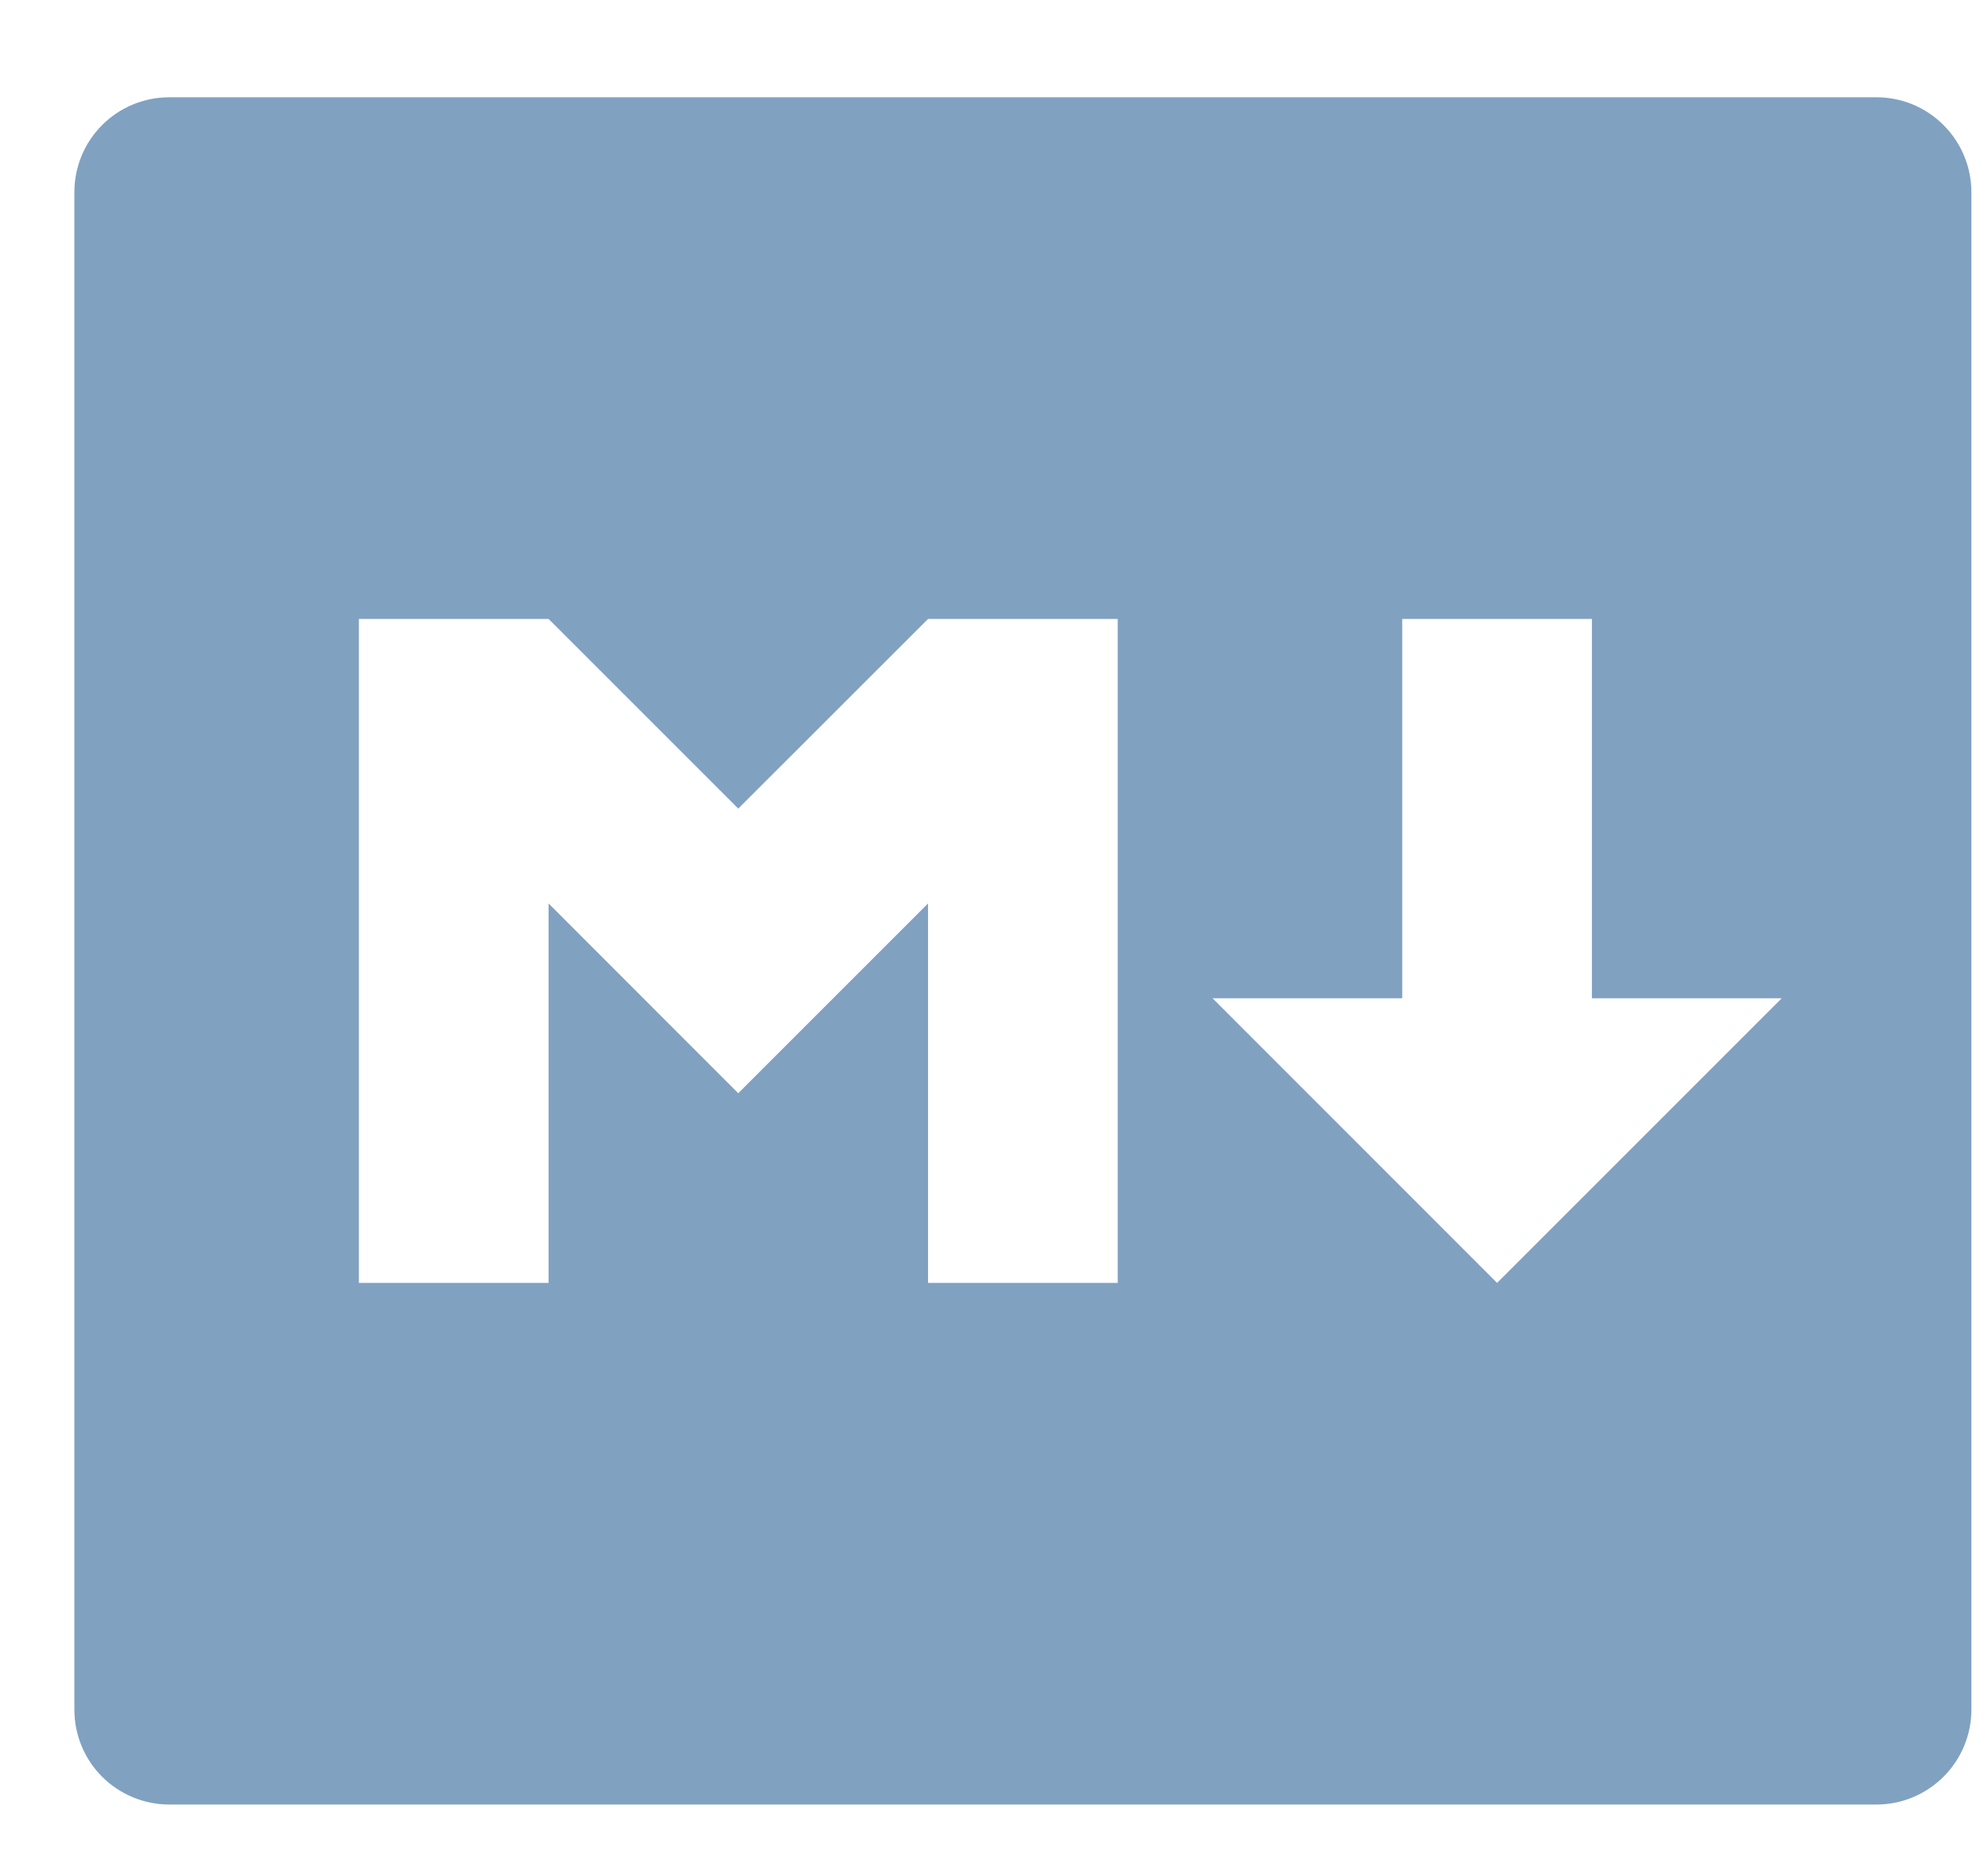
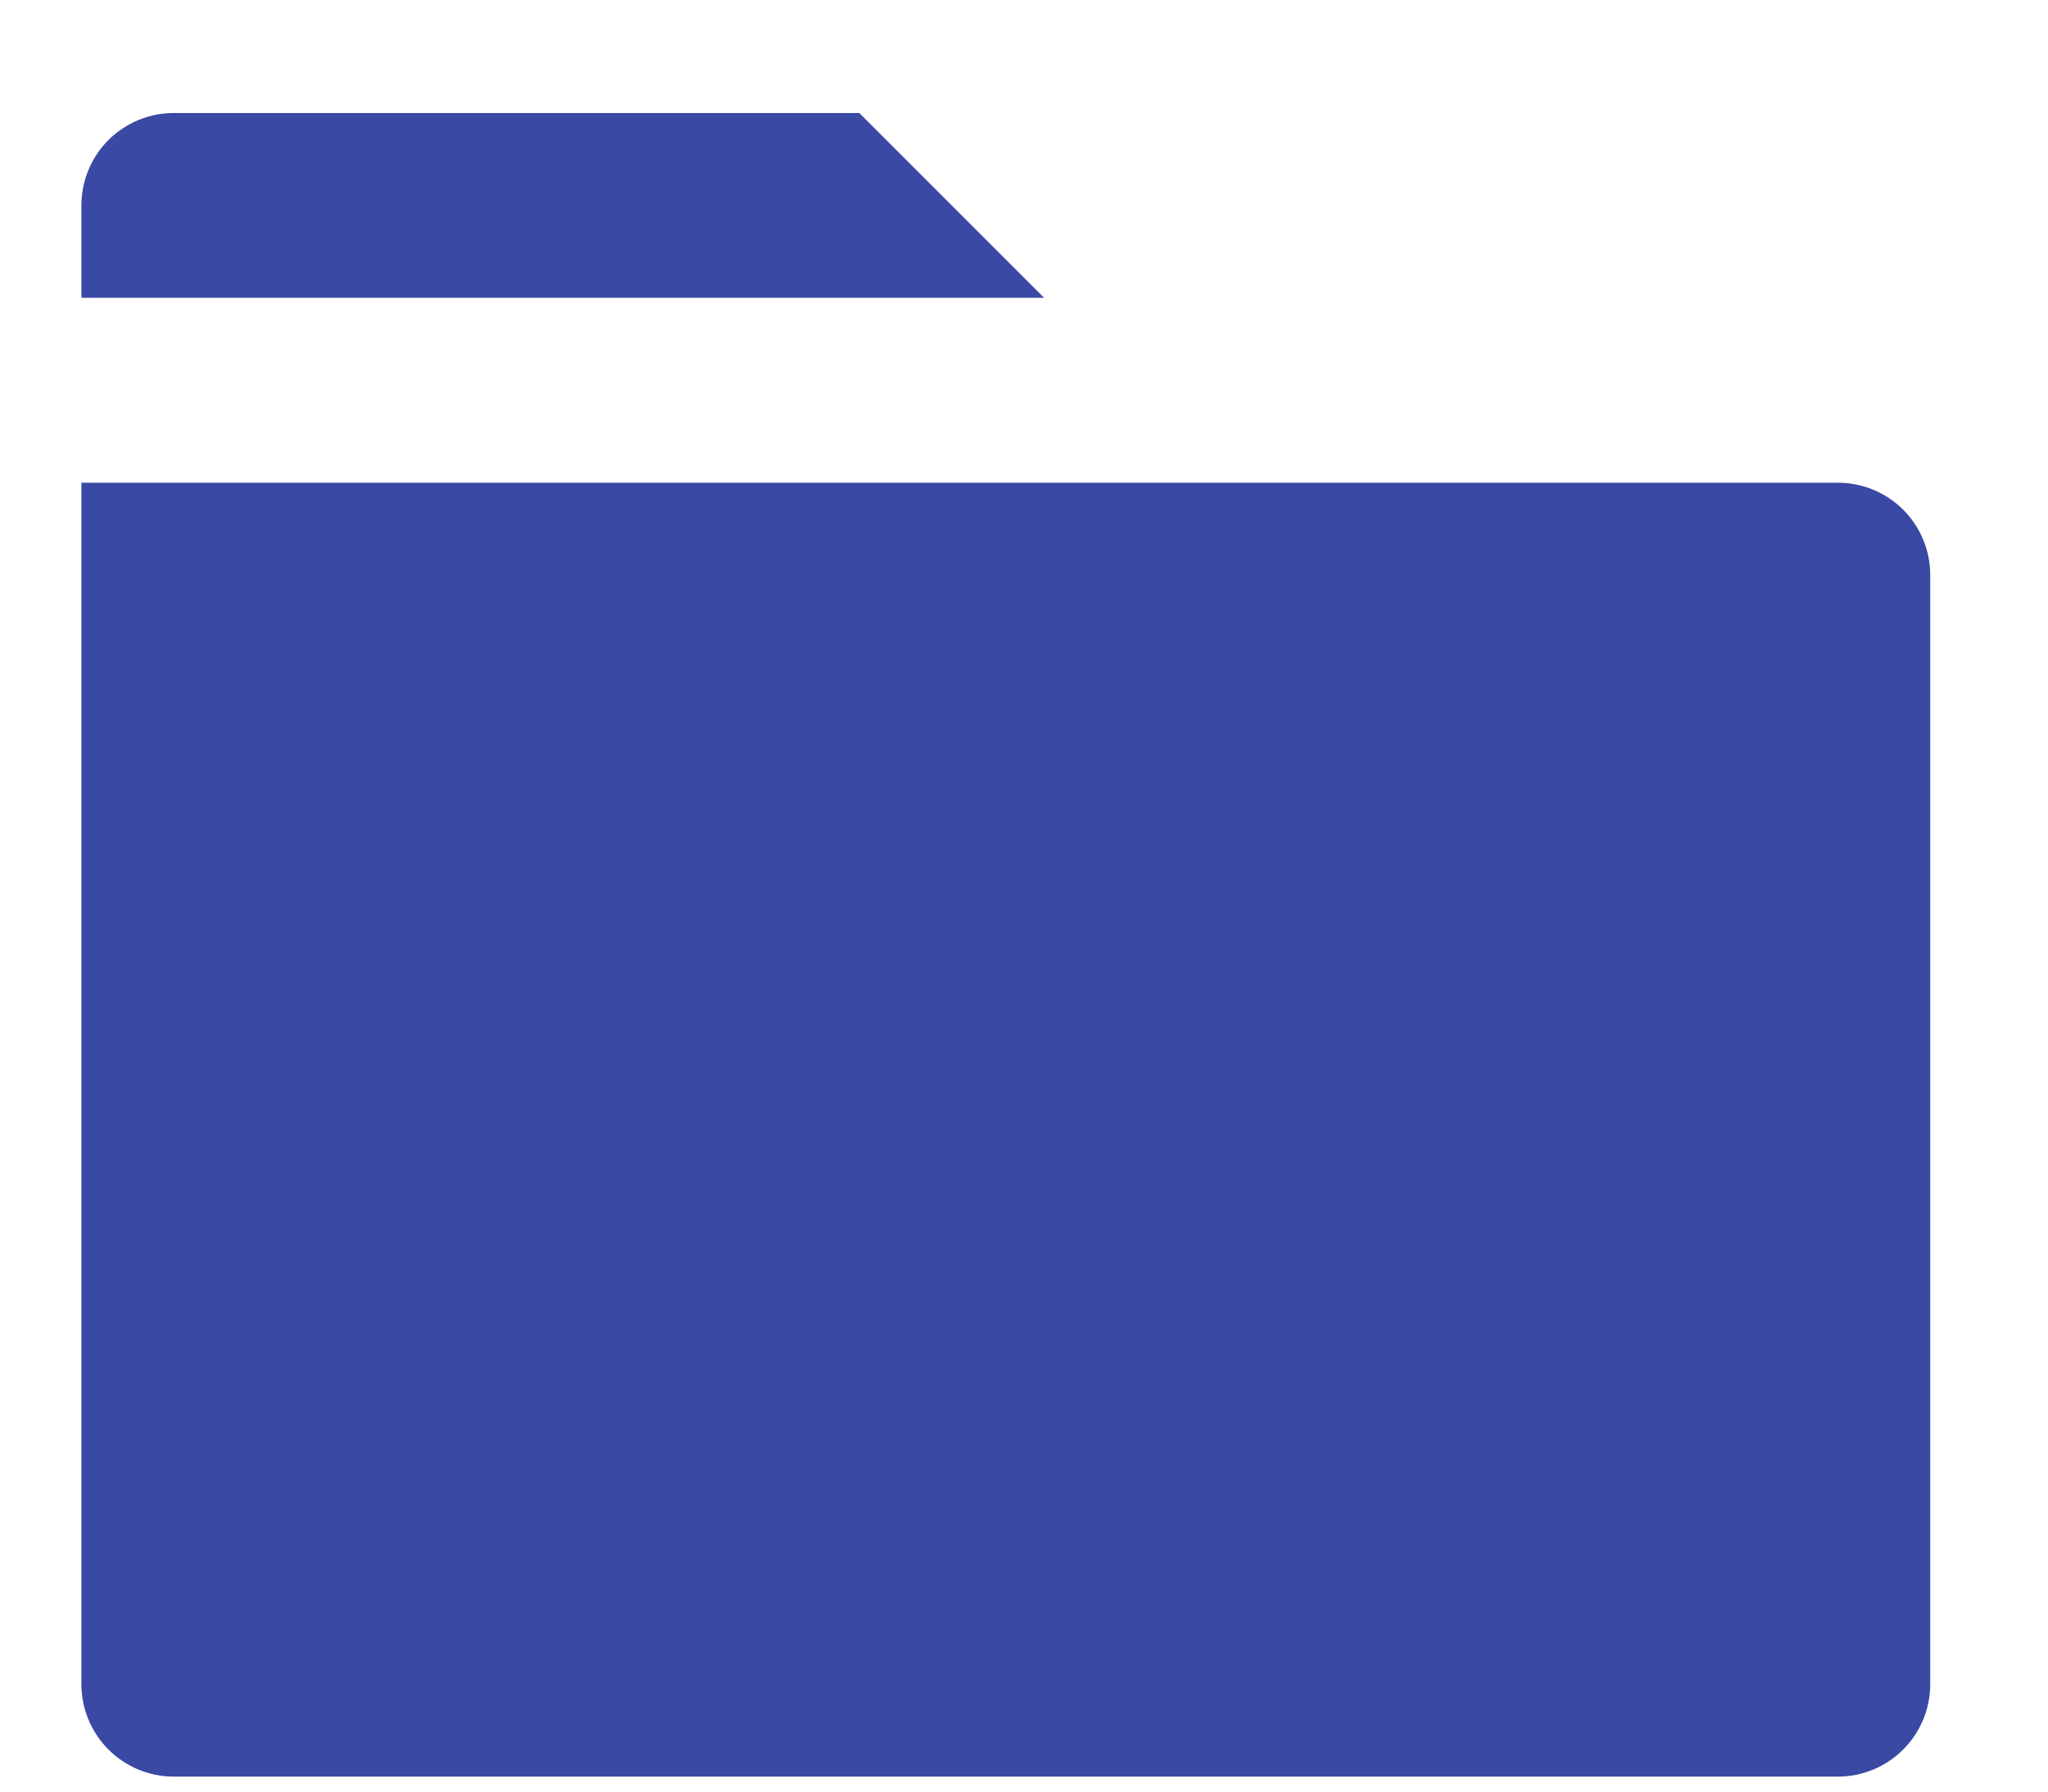
- <svg xmlns="http://www.w3.org/2000/svg" width="17" height="16" viewBox="0 0 17 16" fill="none">
-   <path d="M1.447 0.832H16.047C16.262 0.832 16.468 0.917 16.62 1.07C16.772 1.222 16.858 1.428 16.858 1.643V14.621C16.858 14.836 16.772 15.042 16.62 15.194C16.468 15.346 16.262 15.432 16.047 15.432H1.447C1.232 15.432 1.025 15.346 0.873 15.194C0.721 15.042 0.636 14.836 0.636 14.621V1.643C0.636 1.428 0.721 1.222 0.873 1.07C1.025 0.917 1.232 0.832 1.447 0.832ZM4.691 10.971V7.726L6.313 9.349L7.936 7.726V10.971H9.558V5.293H7.936L6.313 6.915L4.691 5.293H3.069V10.971H4.691ZM13.613 8.537V5.293H11.991V8.537H10.369L12.802 10.971L15.236 8.537H13.613Z" fill="#81A1C1" />
+ <svg xmlns="http://www.w3.org/2000/svg" width="16" height="14" viewBox="0 0 16 14" fill="none">
+   <path d="M15.08 4.494V13.161C15.08 13.352 15.004 13.536 14.869 13.671C14.733 13.807 14.55 13.883 14.358 13.883H1.358C1.166 13.883 0.983 13.807 0.847 13.671C0.712 13.536 0.636 13.352 0.636 13.161V3.772H14.358C14.55 3.772 14.733 3.848 14.869 3.983C15.004 4.119 15.08 4.302 15.08 4.494ZM8.157 2.327H0.636V1.605C0.636 1.413 0.712 1.23 0.847 1.094C0.983 0.959 1.166 0.883 1.358 0.883H6.713L8.157 2.327Z" fill="#3A49A4" />
</svg>
